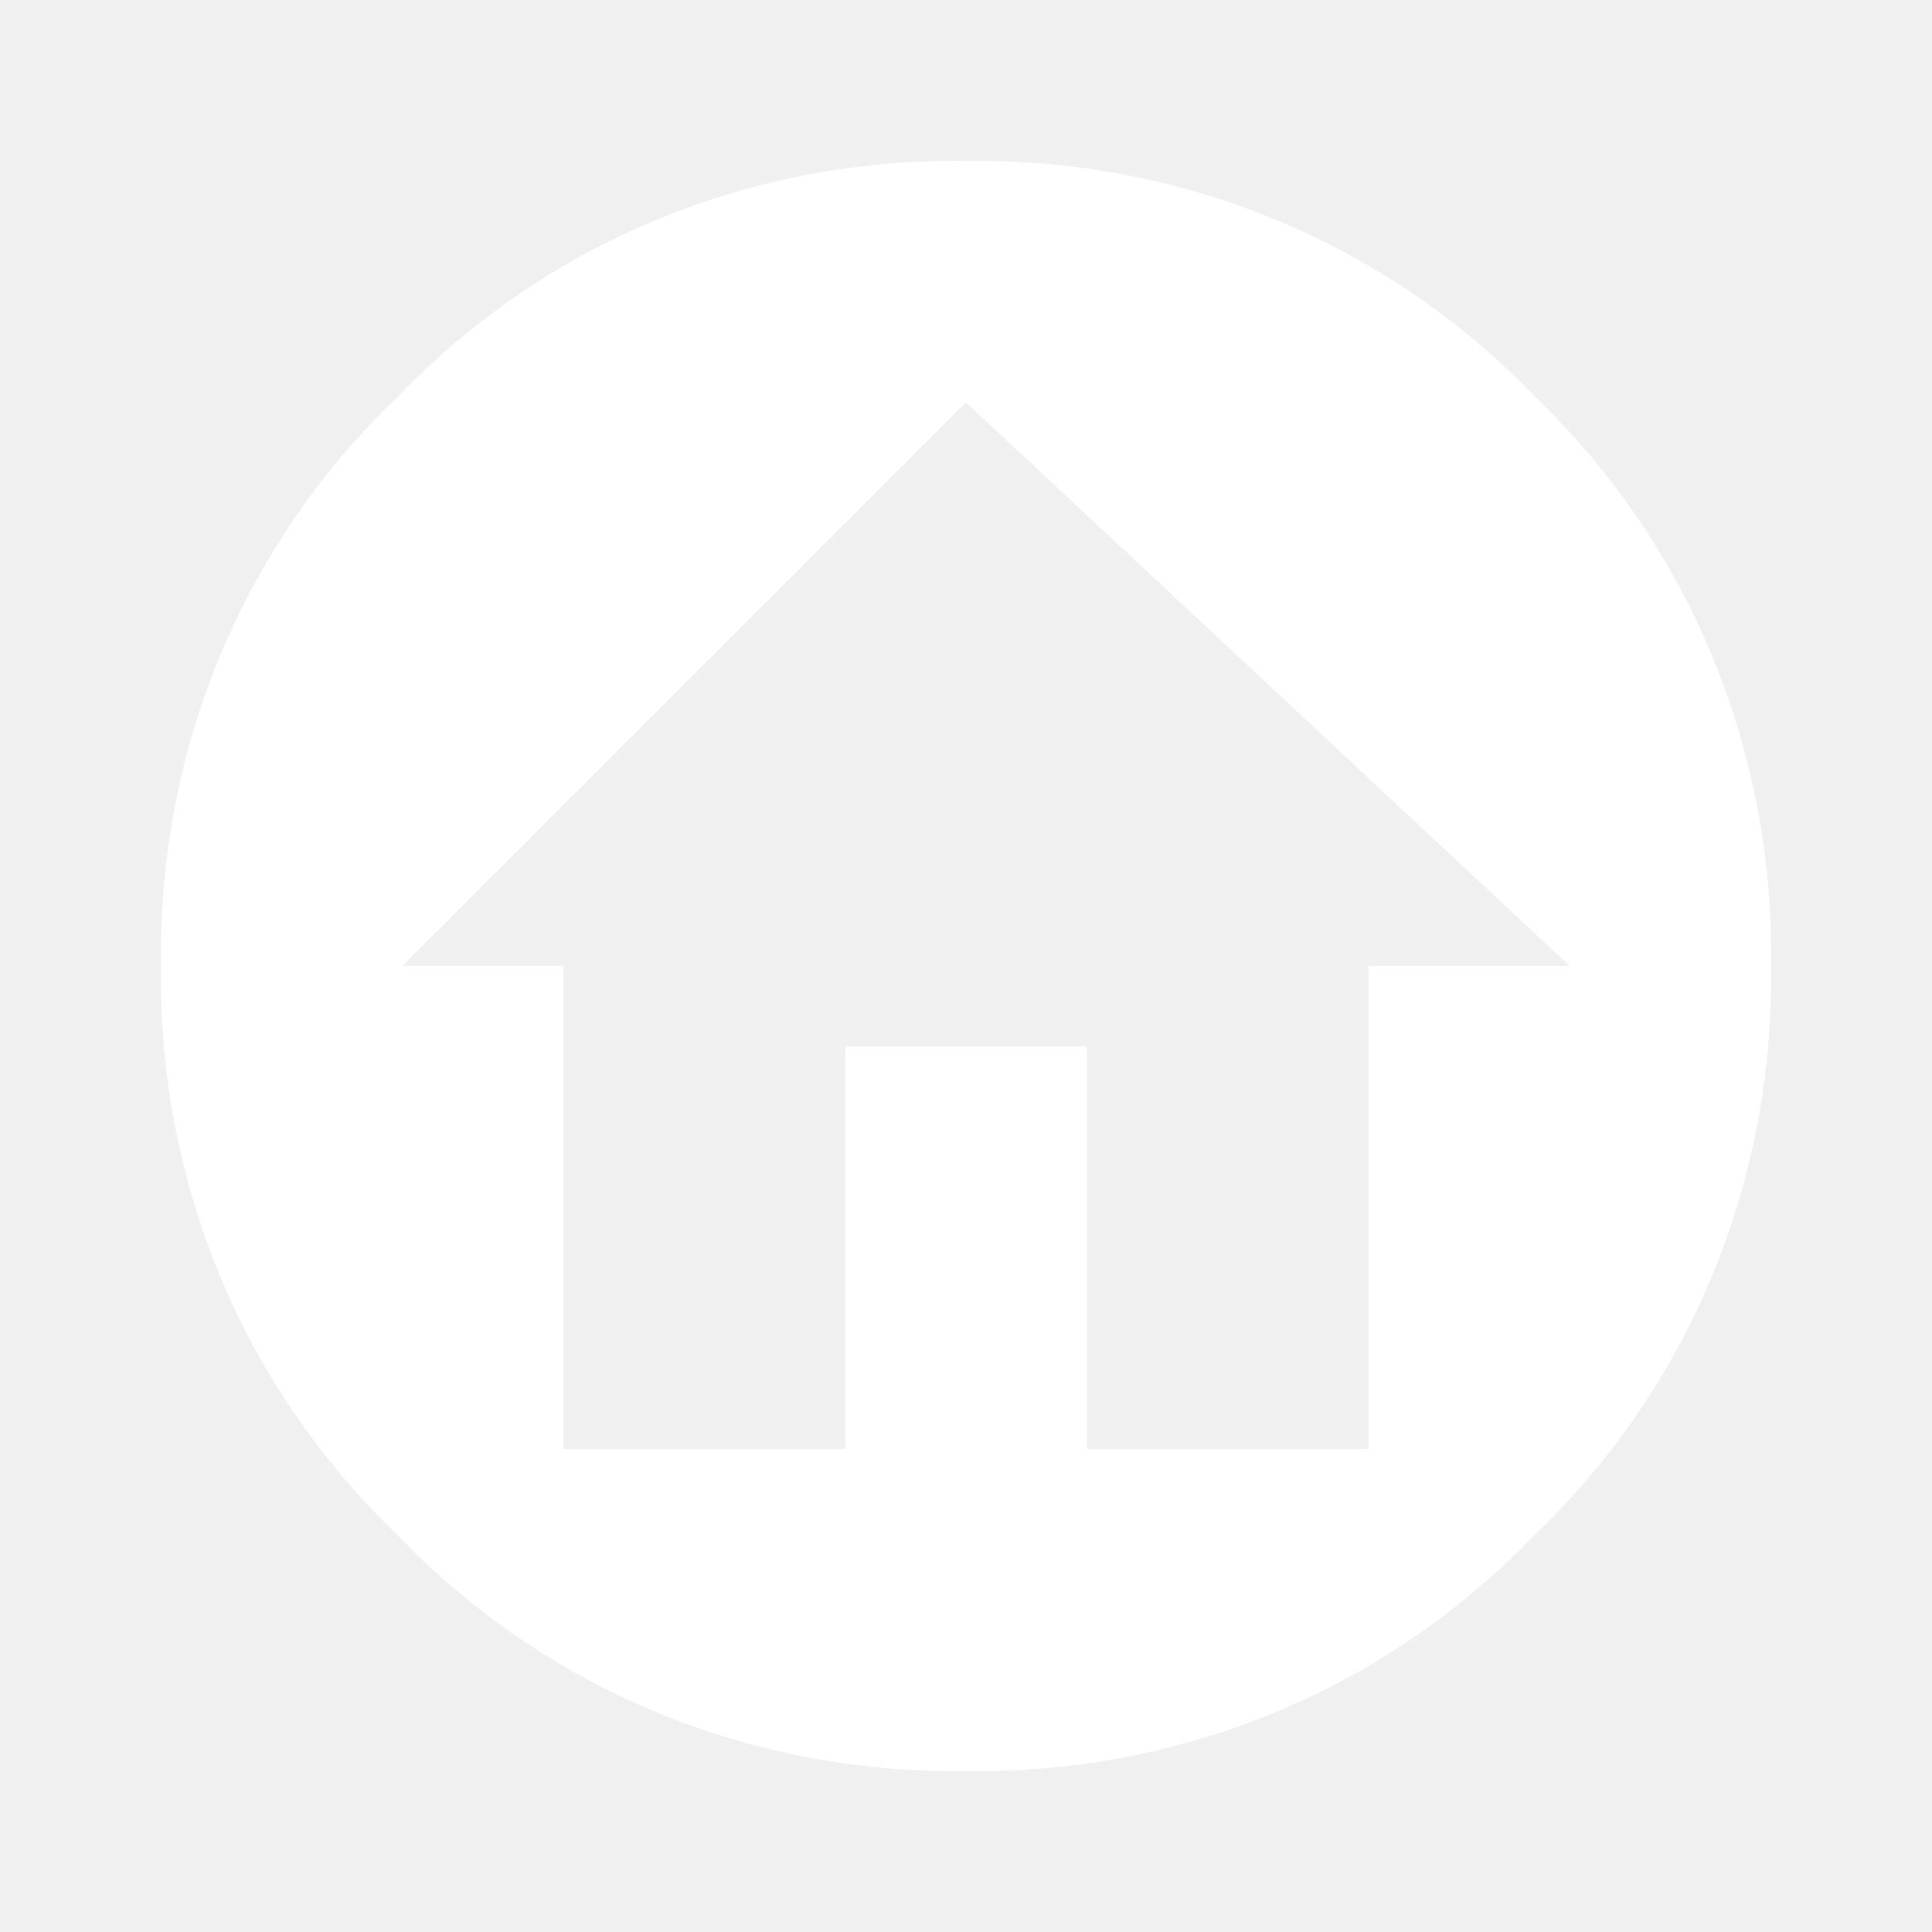
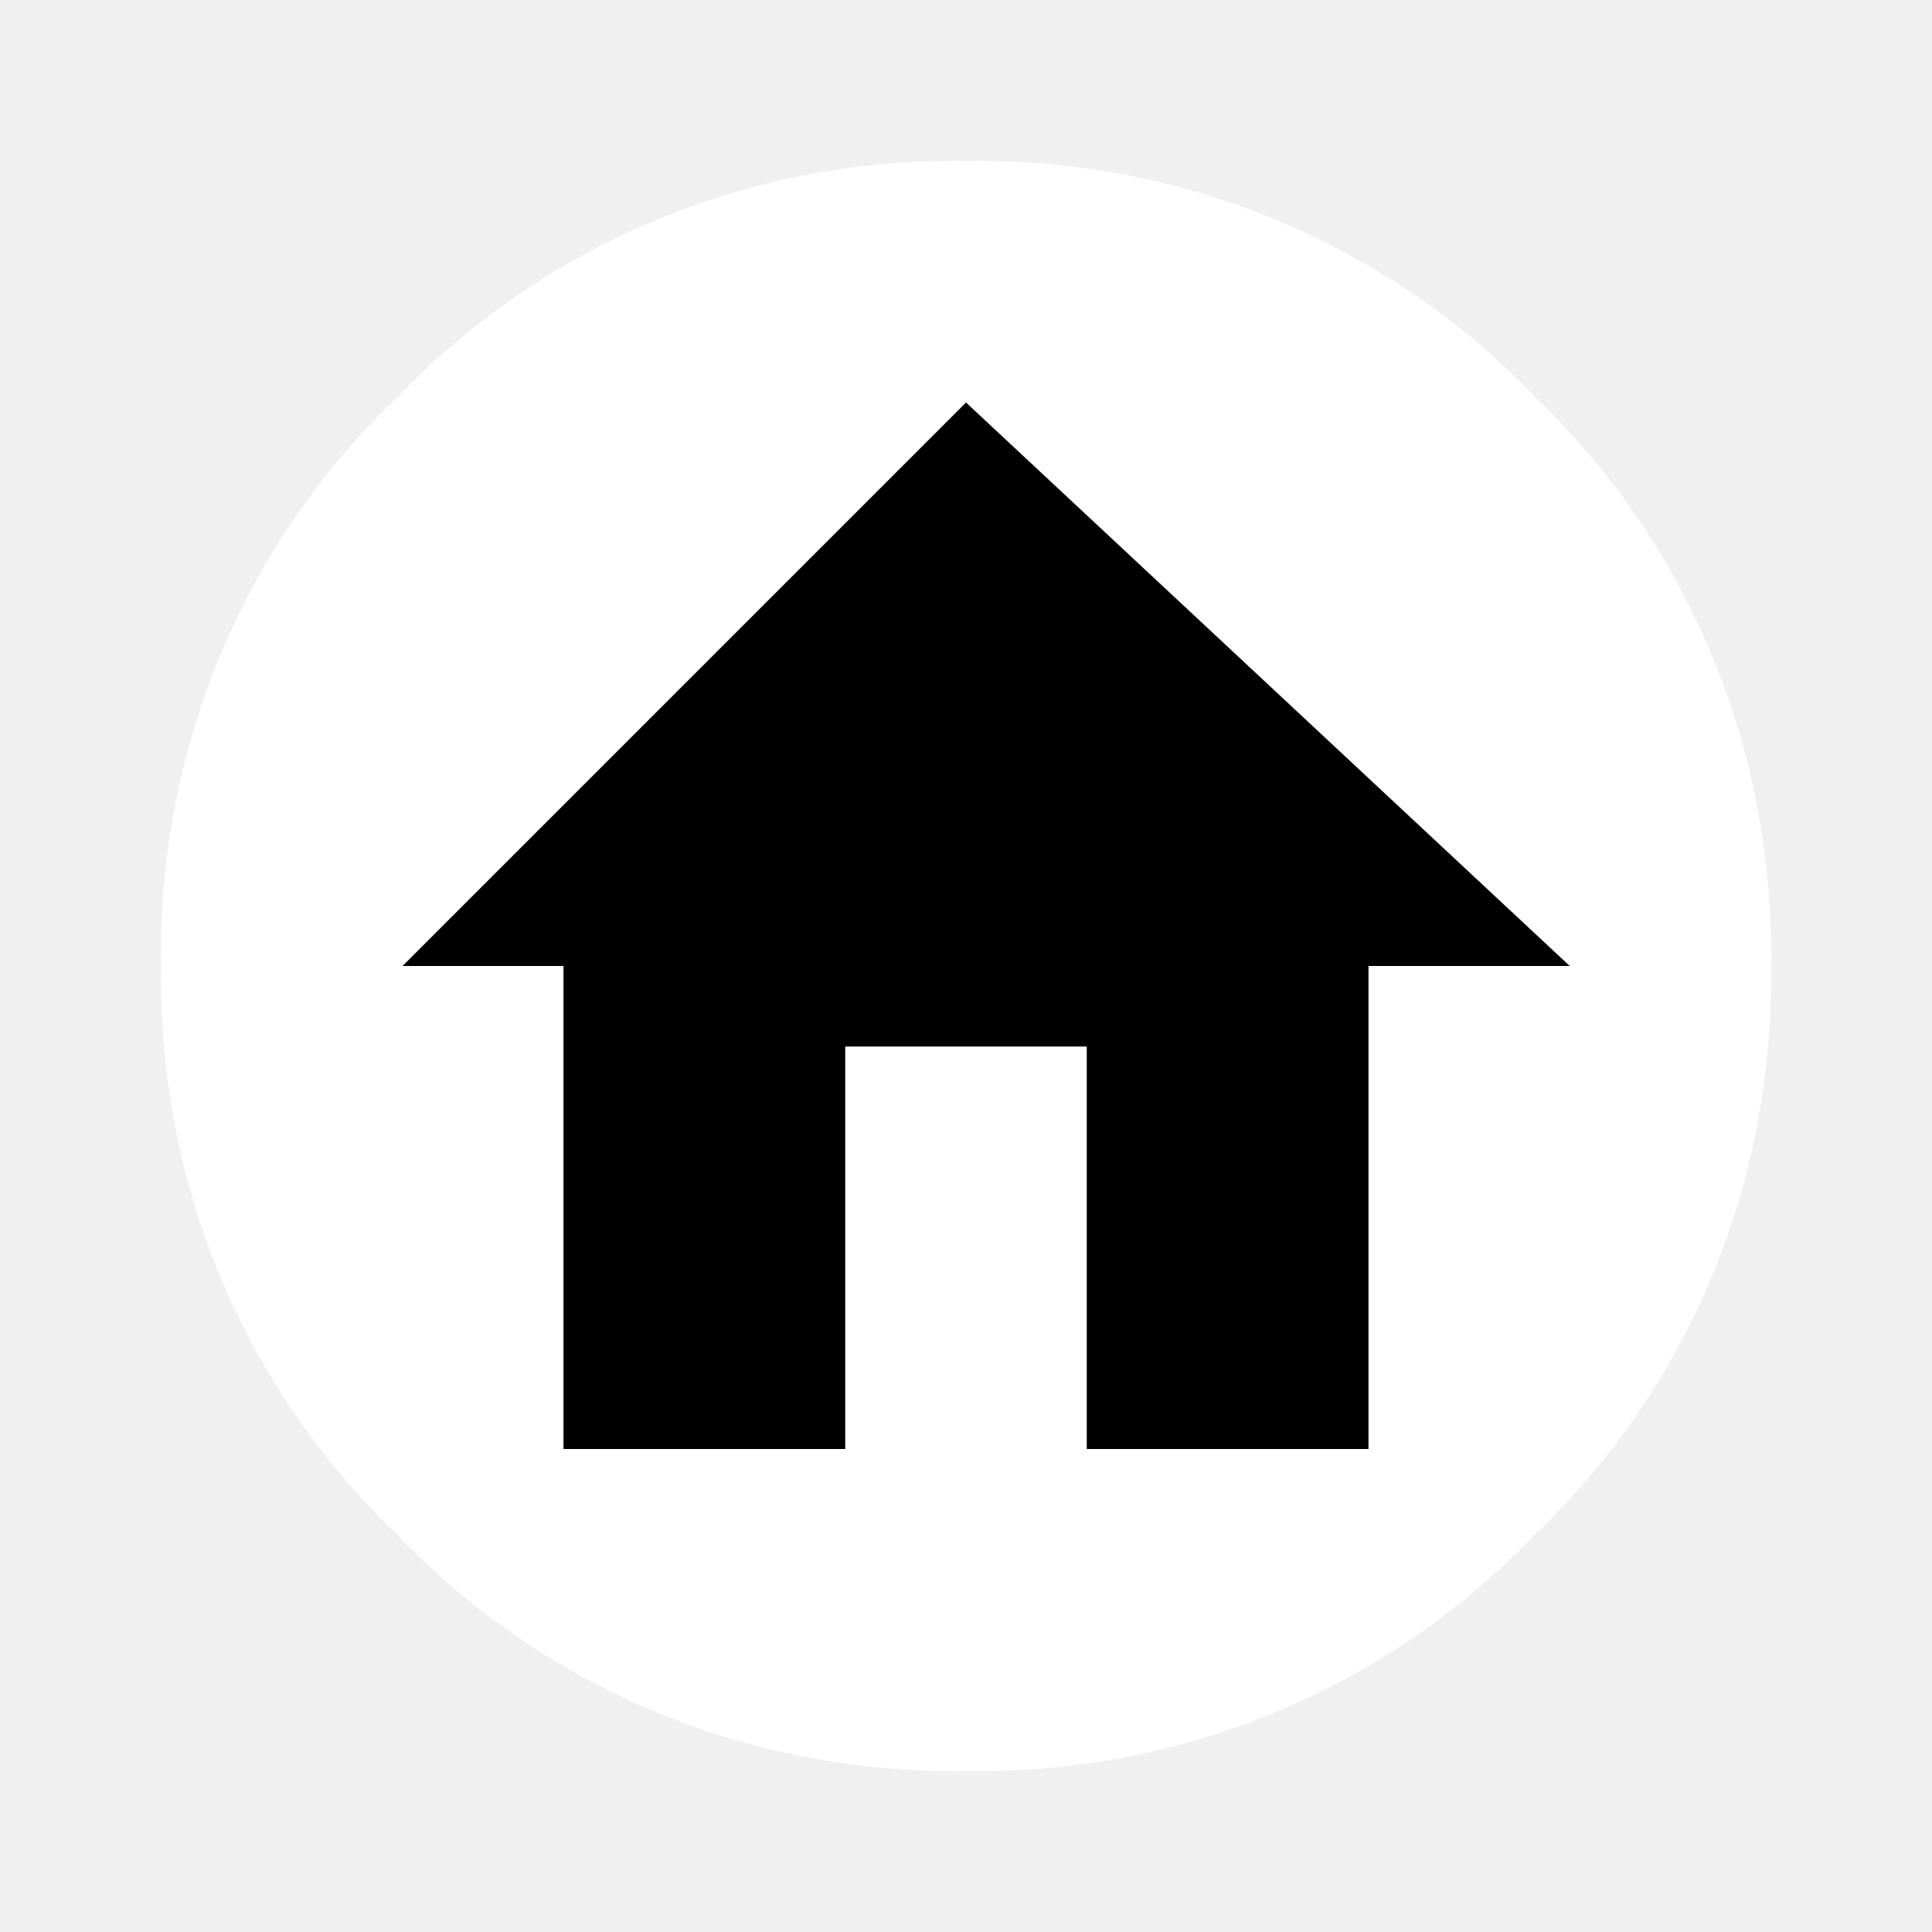
<svg xmlns="http://www.w3.org/2000/svg" version="1.1" width="24" height="24" viewBox="0 0 24 24" id="svg4">
  <defs id="defs8" />
-   <path d="M19.07,4.93C17.22,3 14.66,1.96 12,2C9.34,1.96 6.79,3 4.94,4.93C3,6.78 1.96,9.34 2,12C1.96,14.66 3,17.21 4.93,19.06C6.78,21 9.34,22.04 12,22C14.66,22.04 17.21,21 19.06,19.07C21,17.22 22.04,14.66 22,12C22.04,9.34 21,6.78 19.07,4.93M17,12V18H13.5V13H10.5V18H7V12H5L12,5L19.5,12H17Z" id="path2" style="fill:#ffffff;fill-opacity:1" />
+   <path style="display:inline;fill:#ffffff;fill-opacity:1" d="M 19.07,4.93 C 17.22,3 14.66,1.96 12,2 9.34,1.96 6.79,3 4.94,4.93 3,6.78 1.96,9.34 2,12 1.96,14.66 3,17.21 4.93,19.06 6.78,21 9.34,22.04 12,22 14.66,22.04 17.21,21 19.06,19.07 21,17.22 22.04,14.66 22,12 22.04,9.34 21,6.78 19.07,4.93" id="path2" />
+   <path style="fill:#000000;fill-opacity:1" d="m 17,12 v 6 h -3.5 v -5 h -3 v 5 H 7 V 12 H 5 l 7,-7 7.5,7 z" id="path838" />
</svg>
